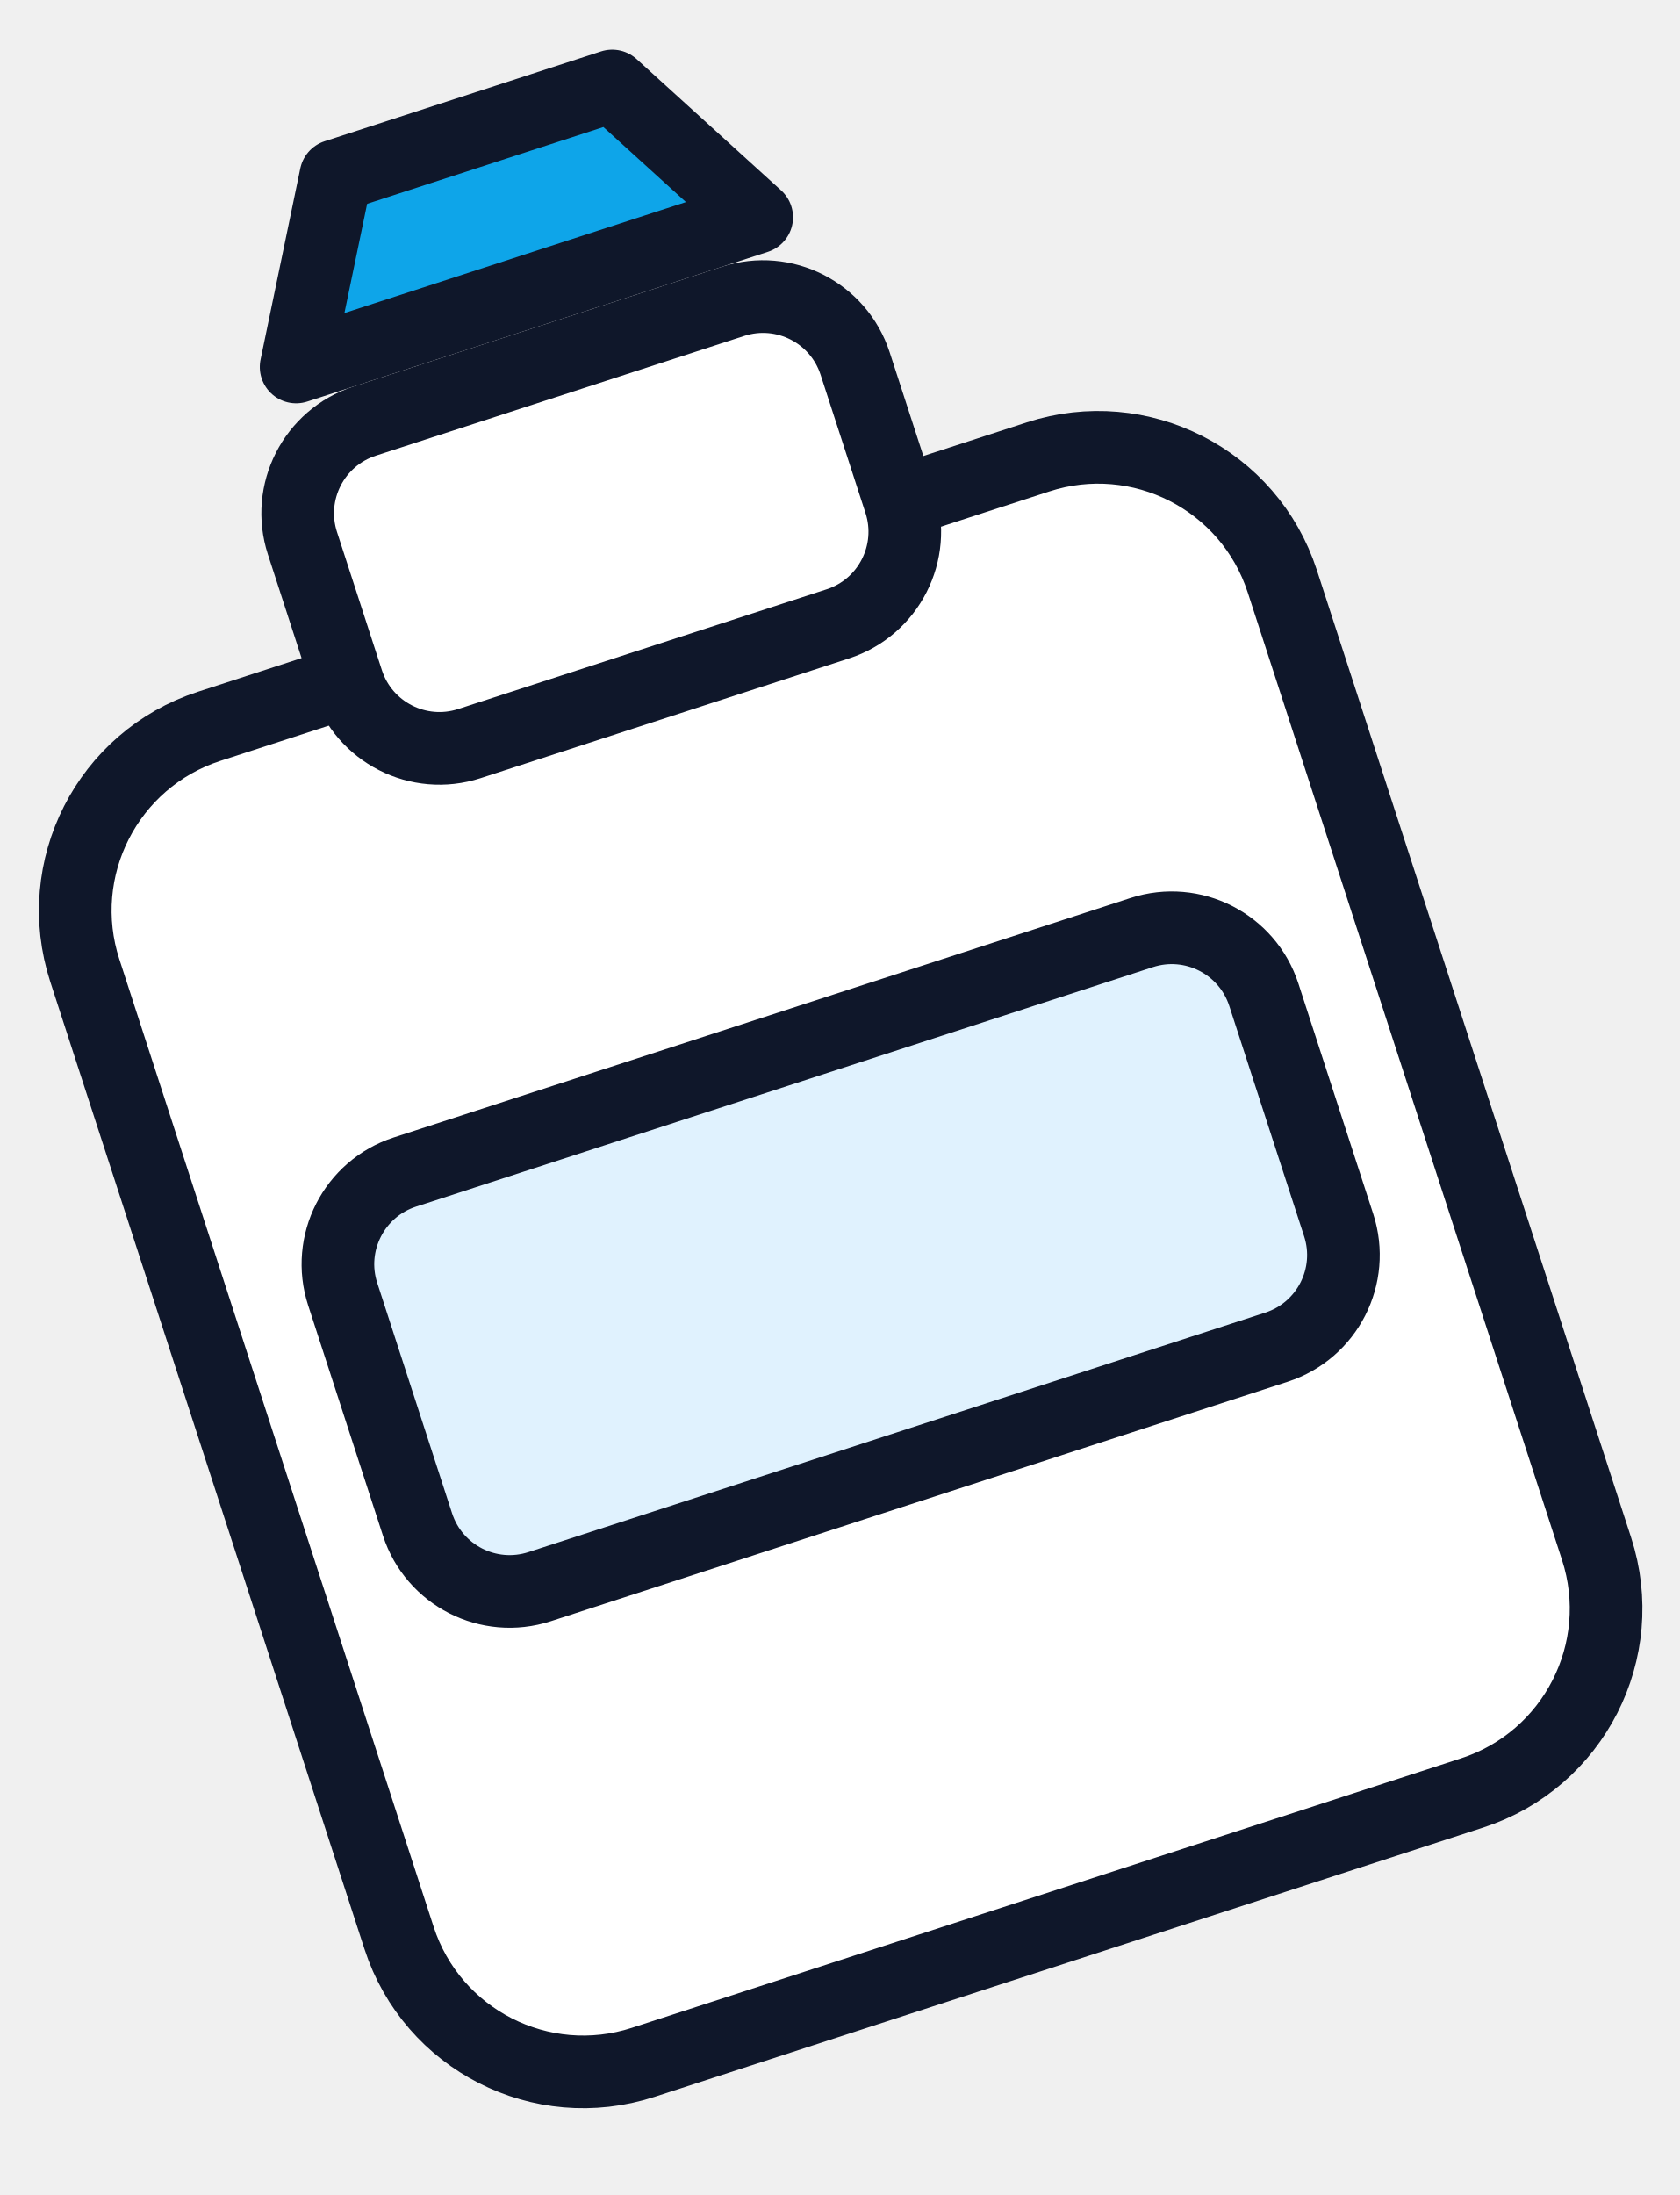
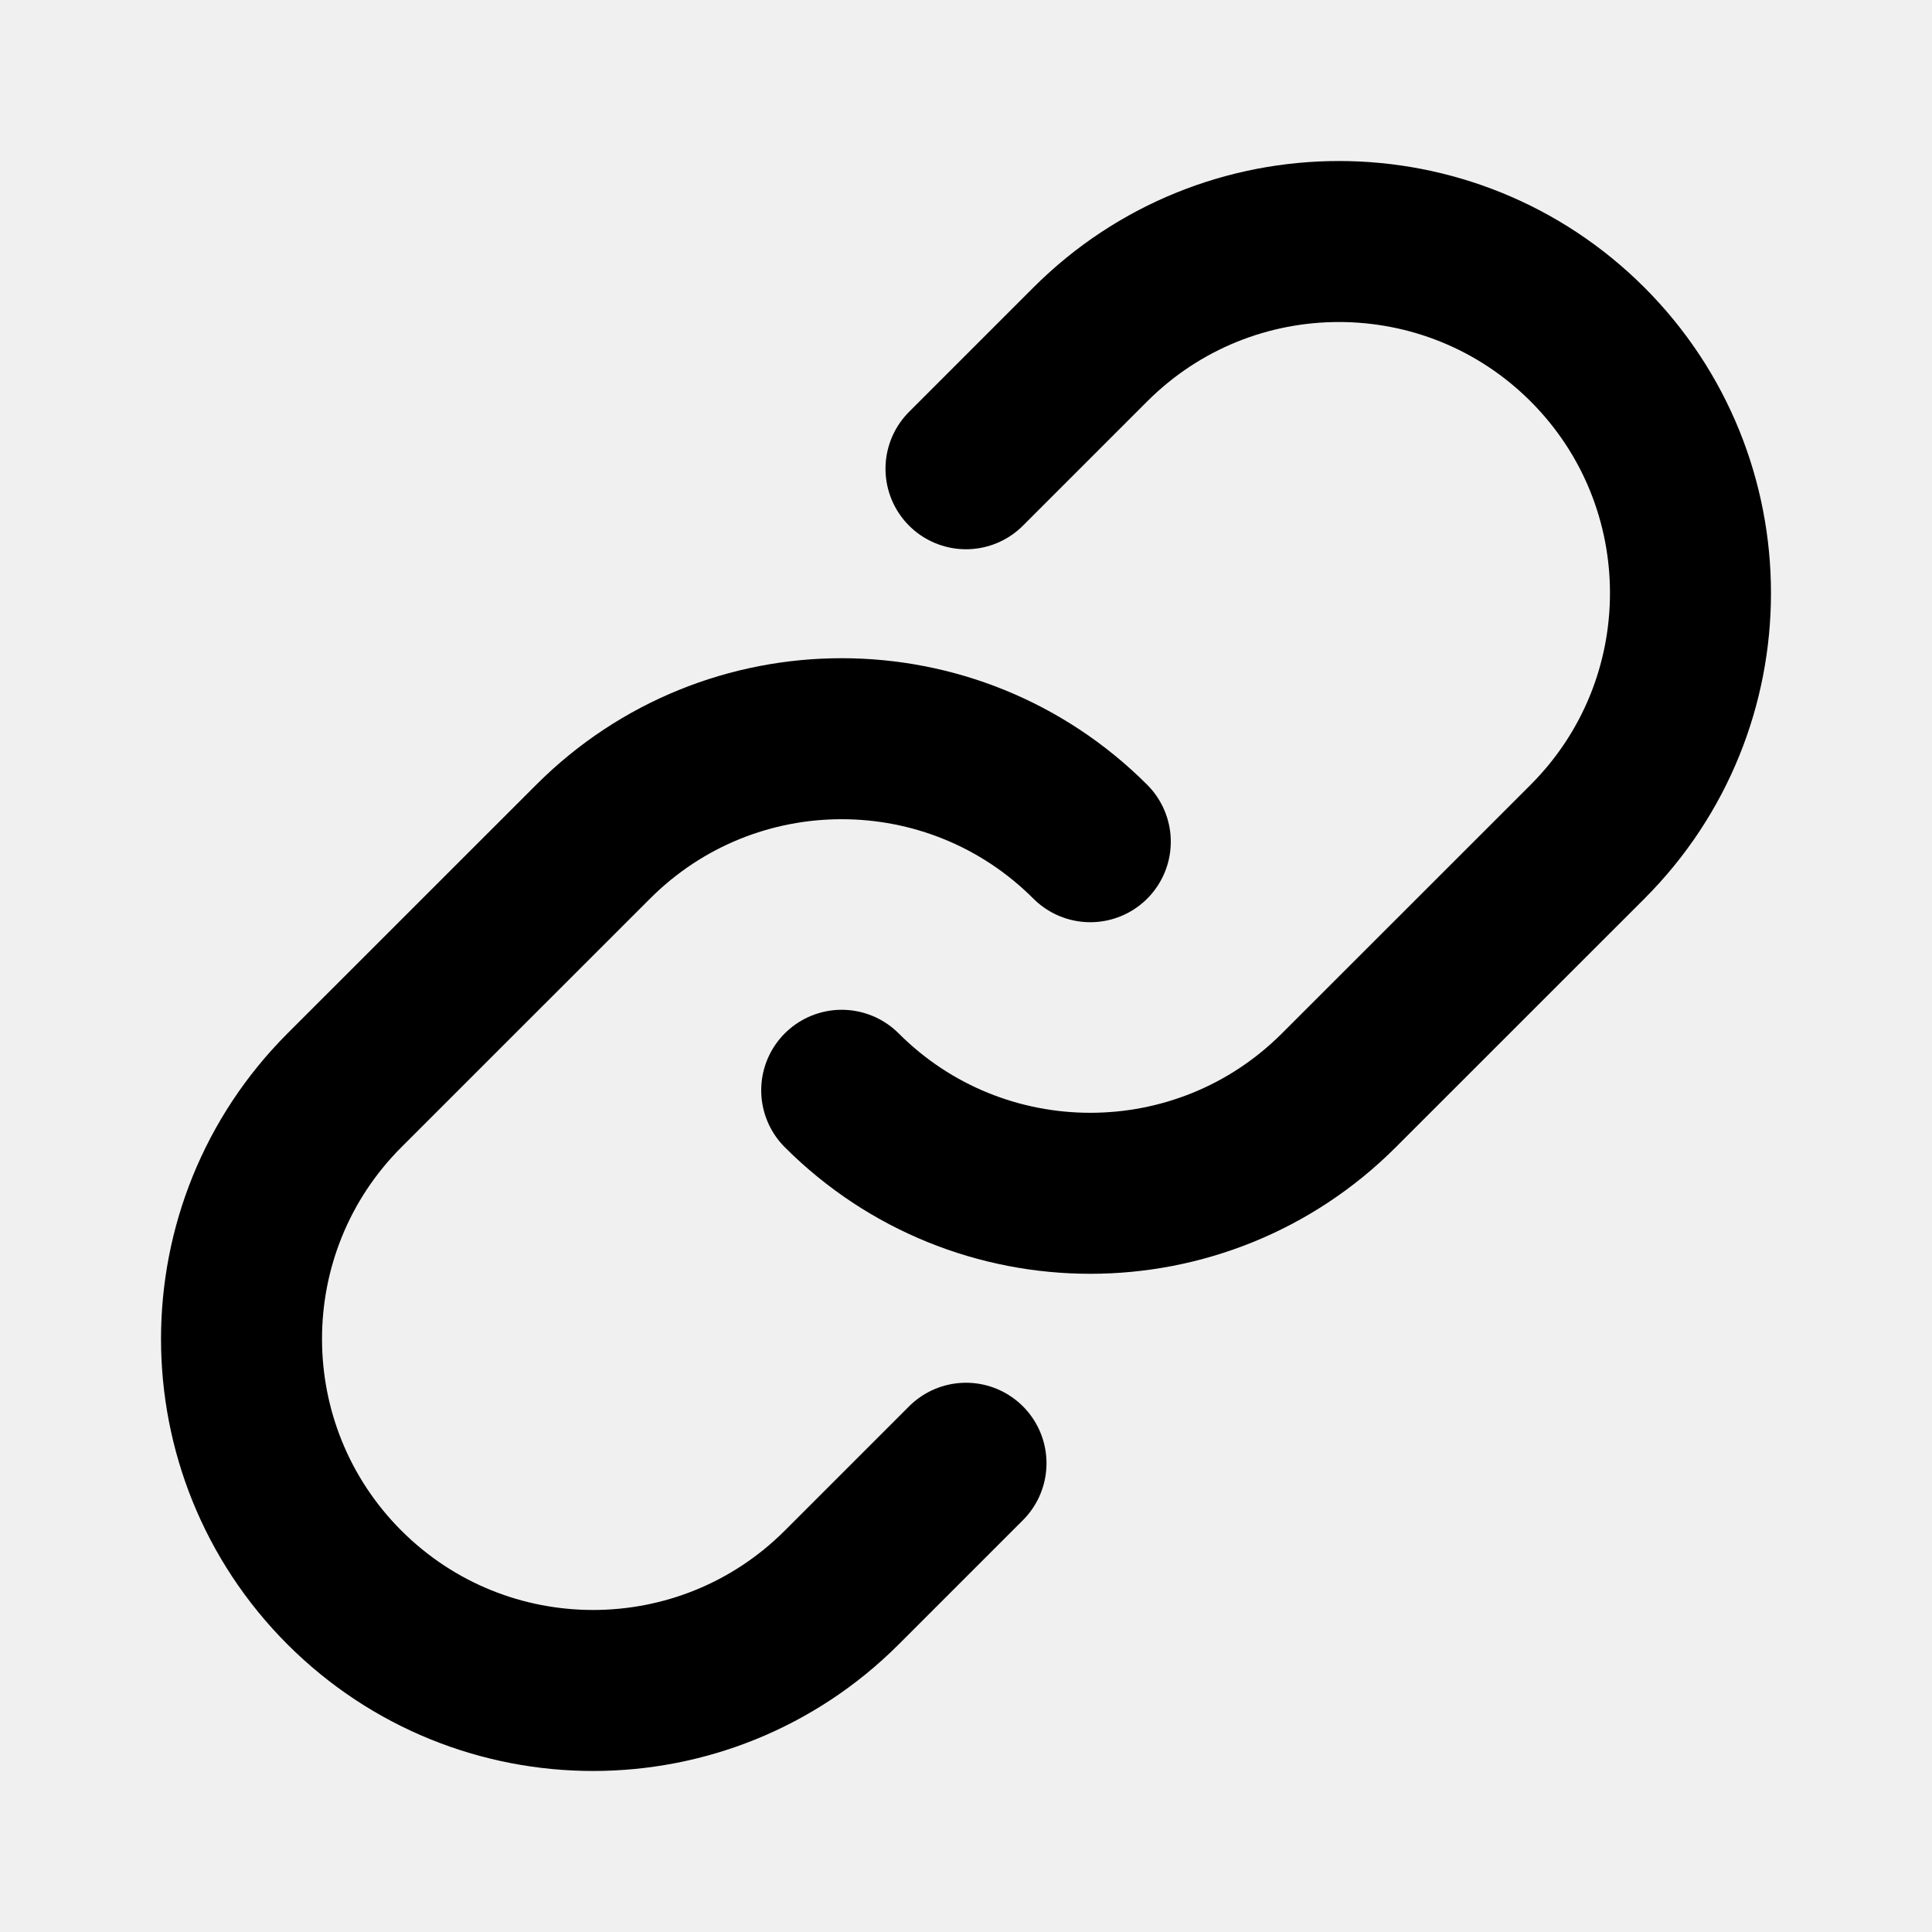
- <svg xmlns="http://www.w3.org/2000/svg" viewBox="60.416 29.696 138.752 181.248" style="max-height: 500px" width="138.752" height="181.248">
-   <g transform="translate(128,128) rotate(-18) translate(-128,-128)" stroke-linejoin="round" stroke-linecap="round" stroke-width="6" stroke="#0F172A" fill="none" id="glue-bottle">
-     <rect fill="#FFFFFF" rx="16" height="116" width="104" y="76" x="76" />
-     <rect fill="#E0F2FE" rx="8" height="36" width="80" y="116" x="88" />
-     <rect fill="#FFFFFF" rx="8" height="28" width="48" y="56" x="104" />
-     <path fill="#0EA5E9" d="M108 50 L148 50 L140 36 L116 36 Z" />
-   </g>
+ <svg xmlns="http://www.w3.org/2000/svg" width="800px" height="800px" viewBox="0 0 24 24" fill="none">
+   <path d="M13.544 10.456C11.838 8.75 9.073 8.75 7.368 10.456L4.279 13.544C2.574 15.25 2.574 18.015 4.279 19.721C5.985 21.426 8.75 21.426 10.456 19.721L12 18.177" stroke="#000000" stroke-width="2" stroke-linecap="round" stroke-linejoin="round" />
+   <path d="M10.456 13.544C12.161 15.25 14.927 15.25 16.632 13.544L19.721 10.456C21.426 8.75 21.426 5.985 19.721 4.279C18.015 2.574 15.25 2.574 13.544 4.279L12 5.823" stroke="#000000" stroke-width="2" stroke-linecap="round" stroke-linejoin="round" />
</svg>
